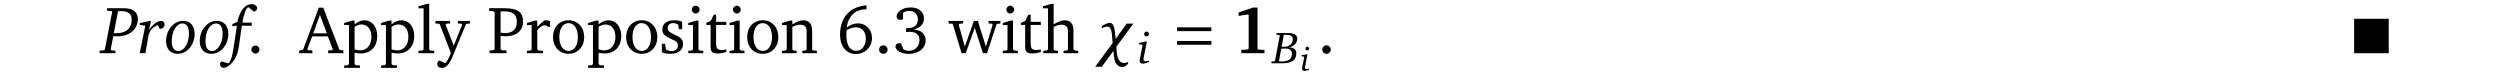
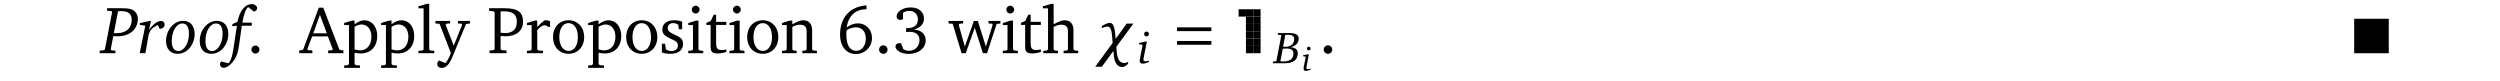
<svg xmlns="http://www.w3.org/2000/svg" xmlns:xlink="http://www.w3.org/1999/xlink" width="341.157pt" height="11.031pt" viewBox="0 0 341.157 11.031" version="1.2">
  <defs>
    <g>
      <symbol overflow="visible" id="glyph0-0">
        <path style="stroke:none;" d="M 0.453 0 L 4.125 0 L 4.125 -4.875 L 0.453 -4.875 Z M 0.922 -0.453 L 0.922 -4.422 L 3.656 -4.422 L 3.656 -0.453 Z M 0.922 -0.453 " />
      </symbol>
      <symbol overflow="visible" id="glyph0-1">
        <path style="stroke:none;" d="M 0.766 -6.141 L 0.766 -5.797 L 1.359 -5.75 L 1.453 -5.609 L 0.469 -0.531 L 0.328 -0.406 L -0.25 -0.344 L -0.25 0 L 1.906 0 L 1.906 -0.344 L 1.328 -0.406 L 1.266 -0.531 L 1.609 -2.328 C 1.859 -2.312 2.047 -2.312 2.172 -2.312 C 3.906 -2.312 4.969 -3.312 4.969 -4.703 C 4.969 -5.281 4.625 -5.781 4.094 -5.984 C 3.656 -6.141 3.219 -6.141 2.719 -6.141 Z M 2.266 -5.734 C 2.406 -5.734 2.531 -5.75 2.641 -5.75 C 3.656 -5.75 4.125 -5.391 4.125 -4.547 C 4.125 -3.422 3.375 -2.734 2.062 -2.734 C 1.953 -2.734 1.828 -2.75 1.688 -2.75 Z M 2.266 -5.734 " />
      </symbol>
      <symbol overflow="visible" id="glyph0-2">
        <path style="stroke:none;" d="M 1.625 -4.406 L 0.266 -4.109 L 0.266 -3.875 L 1.016 -3.75 L 0.25 0 L 1.031 0 L 1.406 -2.156 C 1.547 -3 1.844 -3.484 2.734 -3.844 L 2.969 -3.344 L 3.047 -3.344 C 3.422 -3.344 3.656 -3.594 3.656 -3.938 C 3.656 -4.219 3.453 -4.406 3.141 -4.406 C 2.688 -4.406 2.094 -3.984 1.516 -3.156 L 1.797 -4.406 Z M 1.625 -4.406 " />
      </symbol>
      <symbol overflow="visible" id="glyph0-3">
        <path style="stroke:none;" d="M 2.547 -4.422 C 1.938 -4.422 1.375 -4.156 0.938 -3.656 C 0.469 -3.141 0.203 -2.406 0.203 -1.656 C 0.203 -0.594 0.812 0.078 1.766 0.078 C 2.391 0.078 2.938 -0.172 3.375 -0.656 C 3.844 -1.203 4.109 -1.906 4.109 -2.625 C 4.109 -3.734 3.5 -4.422 2.547 -4.422 Z M 2.438 -4.062 C 3 -4.062 3.328 -3.594 3.328 -2.688 C 3.328 -1.297 2.641 -0.297 1.875 -0.297 C 1.312 -0.297 0.984 -0.766 0.984 -1.641 C 0.984 -3.062 1.641 -4.062 2.438 -4.062 Z M 2.438 -4.062 " />
      </symbol>
      <symbol overflow="visible" id="glyph0-4">
        <path style="stroke:none;" d="M 3.234 -5.688 C 3.531 -5.734 3.688 -5.922 3.688 -6.156 C 3.688 -6.438 3.375 -6.703 2.938 -6.703 C 2.078 -6.703 1.312 -5.844 1 -4.281 L 0.312 -3.984 L 0.297 -3.688 L 0.922 -3.75 L 0.531 -1.125 C 0.359 0.094 0.203 0.922 -0.234 1.375 L -1.188 1.125 C -1.312 1.219 -1.375 1.344 -1.375 1.5 C -1.375 1.781 -1.188 1.984 -0.891 1.984 C -0.453 1.984 0.062 1.625 0.547 0.938 C 0.938 0.375 1.109 -0.312 1.234 -1.156 L 1.594 -3.75 L 2.953 -3.75 L 2.953 -4.172 L 1.672 -4.172 C 1.875 -5.359 2.141 -6.078 2.484 -6.297 Z M 3.234 -5.688 " />
      </symbol>
      <symbol overflow="visible" id="glyph0-5">
        <path style="stroke:none;" d="M 0.781 -1.047 C 0.469 -1.047 0.234 -0.797 0.234 -0.5 C 0.234 -0.188 0.484 0.047 0.781 0.047 C 1.078 0.047 1.328 -0.188 1.328 -0.5 C 1.328 -0.797 1.078 -1.047 0.781 -1.047 Z M 0.781 -1.047 " />
      </symbol>
      <symbol overflow="visible" id="glyph1-0">
        <path style="stroke:none;" d="M 0.453 0 L 4.125 0 L 4.125 -4.875 L 0.453 -4.875 Z M 0.922 -0.453 L 0.922 -4.422 L 3.656 -4.422 L 3.656 -0.453 Z M 0.922 -0.453 " />
      </symbol>
      <symbol overflow="visible" id="glyph1-1">
        <path style="stroke:none;" d="M 2.594 -6.219 L 0.453 -0.484 L -0.078 -0.375 L -0.078 0 L 1.719 0 L 1.719 -0.375 L 1.125 -0.422 L 1.031 -0.547 L 1.688 -2.297 L 3.844 -2.297 L 4.5 -0.547 L 4.438 -0.422 L 3.875 -0.375 L 3.875 0 L 5.953 0 L 5.953 -0.375 L 5.406 -0.484 L 3.203 -6.219 Z M 2.75 -5.25 L 3.688 -2.719 L 1.844 -2.719 Z M 2.75 -5.25 " />
      </symbol>
      <symbol overflow="visible" id="glyph1-2">
        <path style="stroke:none;" d="M 0.203 2 L 2.359 2 L 2.359 1.672 L 1.781 1.625 L 1.625 1.469 L 1.625 -0.062 C 1.953 0 2.25 0.031 2.469 0.031 C 3.828 0.031 4.719 -0.906 4.719 -2.359 C 4.719 -3.641 3.969 -4.5 2.969 -4.5 C 2.531 -4.5 2.109 -4.312 1.625 -3.953 L 1.625 -4.453 L 1.266 -4.453 L 0.203 -4.125 L 0.203 -3.844 L 0.859 -3.844 L 0.859 1.469 L 0.703 1.625 L 0.203 1.672 Z M 1.625 -0.531 L 1.625 -3.609 C 1.969 -3.812 2.266 -3.922 2.578 -3.922 C 3.375 -3.922 3.922 -3.281 3.922 -2.234 C 3.922 -1.109 3.297 -0.391 2.406 -0.391 C 2.172 -0.391 1.922 -0.438 1.625 -0.531 Z M 1.625 -0.531 " />
      </symbol>
      <symbol overflow="visible" id="glyph1-3">
        <path style="stroke:none;" d="M 0.25 0 L 2.406 0 L 2.406 -0.328 L 1.875 -0.375 L 1.719 -0.516 L 1.719 -6.734 L 1.359 -6.734 L 0.25 -6.406 L 0.25 -6.125 L 0.953 -6.125 L 0.953 -0.516 L 0.797 -0.375 L 0.25 -0.328 Z M 0.25 0 " />
      </symbol>
      <symbol overflow="visible" id="glyph1-4">
        <path style="stroke:none;" d="M -0.016 -4.406 L -0.016 -4.062 L 0.547 -4.016 L 2.094 -0.031 C 1.859 0.609 1.594 1.078 1.344 1.344 L 0.469 0.984 C 0.312 1.141 0.234 1.297 0.234 1.484 C 0.234 1.781 0.469 2 0.859 2 C 1.453 2 1.891 1.5 2.328 0.453 L 4.156 -3.984 L 4.688 -4.062 L 4.688 -4.406 L 3.062 -4.406 L 3.062 -4.062 L 3.547 -4.031 L 3.625 -3.875 L 2.484 -1.031 L 1.375 -3.875 L 1.5 -4.031 L 1.984 -4.062 L 1.984 -4.406 Z M -0.016 -4.406 " />
      </symbol>
      <symbol overflow="visible" id="glyph1-5">
        <path style="stroke:none;" d="M 0.297 0 L 2.609 0 L 2.609 -0.375 L 1.953 -0.422 L 1.797 -0.547 L 1.797 -2.359 C 2.094 -2.328 2.312 -2.312 2.484 -2.312 C 3.969 -2.312 4.859 -3.109 4.859 -4.281 C 4.859 -5.672 4.078 -6.141 2.312 -6.141 L 0.234 -6.141 L 0.234 -5.781 L 0.828 -5.719 L 0.984 -5.594 L 0.984 -0.547 L 0.828 -0.422 L 0.297 -0.375 Z M 1.797 -2.797 L 1.797 -5.703 C 1.969 -5.719 2.141 -5.719 2.281 -5.719 C 3.453 -5.719 4.016 -5.281 4.016 -4.297 C 4.016 -3.281 3.453 -2.75 2.406 -2.75 C 2.266 -2.75 2.062 -2.766 1.797 -2.797 Z M 1.797 -2.797 " />
      </symbol>
      <symbol overflow="visible" id="glyph1-6">
        <path style="stroke:none;" d="M 0.281 0 L 2.484 0 L 2.484 -0.328 L 1.844 -0.375 L 1.688 -0.516 L 1.688 -3.141 C 2.062 -3.578 2.375 -3.812 2.688 -3.812 C 2.875 -3.812 3.031 -3.734 3.156 -3.594 L 3.438 -3.594 L 3.438 -4.375 C 3.25 -4.453 3.078 -4.5 2.891 -4.5 C 2.812 -4.5 2.734 -4.5 2.672 -4.484 C 2.328 -4.219 2 -3.922 1.688 -3.594 L 1.688 -4.453 L 1.344 -4.453 L 0.281 -4.125 L 0.281 -3.844 L 0.922 -3.844 L 0.922 -0.516 L 0.766 -0.375 L 0.281 -0.328 Z M 0.281 0 " />
      </symbol>
      <symbol overflow="visible" id="glyph1-7">
        <path style="stroke:none;" d="M 2.469 -4.5 C 1.234 -4.5 0.344 -3.578 0.344 -2.203 C 0.344 -0.844 1.234 0.078 2.469 0.078 C 3.688 0.078 4.594 -0.844 4.594 -2.203 C 4.594 -3.562 3.703 -4.5 2.469 -4.5 Z M 2.469 -4.109 C 3.203 -4.109 3.734 -3.391 3.734 -2.203 C 3.734 -1.016 3.203 -0.312 2.469 -0.312 C 1.734 -0.312 1.203 -1.031 1.203 -2.203 C 1.203 -3.391 1.719 -4.109 2.469 -4.109 Z M 2.469 -4.109 " />
      </symbol>
      <symbol overflow="visible" id="glyph1-8">
        <path style="stroke:none;" d="M 3.156 -4.297 C 2.844 -4.438 2.484 -4.5 2.078 -4.5 C 1.031 -4.5 0.453 -4.016 0.453 -3.219 C 0.453 -2.594 0.859 -2.312 1.641 -1.953 C 2.25 -1.688 2.578 -1.516 2.578 -1.047 C 2.578 -0.609 2.25 -0.297 1.719 -0.297 C 1.453 -0.297 1.188 -0.375 0.938 -0.516 L 0.828 -1.297 L 0.391 -1.297 L 0.391 -0.109 C 0.703 0.016 1.109 0.078 1.578 0.078 C 2.656 0.078 3.281 -0.438 3.281 -1.297 C 3.281 -1.625 3.156 -1.906 2.938 -2.078 C 2.641 -2.328 2.281 -2.453 1.969 -2.609 C 1.453 -2.859 1.188 -3.047 1.188 -3.438 C 1.188 -3.859 1.469 -4.109 1.953 -4.109 C 2.172 -4.109 2.391 -4.031 2.625 -3.906 L 2.703 -3.266 L 3.156 -3.266 Z M 3.156 -4.297 " />
      </symbol>
      <symbol overflow="visible" id="glyph1-9">
        <path style="stroke:none;" d="M 1.344 -6.484 C 1.047 -6.484 0.812 -6.25 0.812 -5.953 C 0.812 -5.656 1.047 -5.422 1.344 -5.422 C 1.625 -5.422 1.875 -5.656 1.875 -5.953 C 1.875 -6.25 1.625 -6.484 1.344 -6.484 Z M 1.375 -4.453 L 0.328 -4.125 L 0.328 -3.844 L 0.969 -3.844 L 0.969 -0.516 L 0.812 -0.375 L 0.328 -0.328 L 0.328 0 L 2.375 0 L 2.375 -0.328 L 1.891 -0.375 L 1.719 -0.516 L 1.719 -4.453 Z M 1.375 -4.453 " />
      </symbol>
      <symbol overflow="visible" id="glyph1-10">
        <path style="stroke:none;" d="M 0.812 -3.859 L 0.812 -0.891 C 0.812 -0.25 1 0.031 1.766 0.031 C 2.109 0.031 2.531 -0.031 2.953 -0.172 L 2.953 -0.516 C 2.75 -0.469 2.531 -0.438 2.328 -0.438 C 1.688 -0.438 1.562 -0.734 1.562 -1.438 L 1.562 -3.859 L 2.953 -3.859 L 2.953 -4.281 L 1.562 -4.281 L 1.562 -5.25 L 1.234 -5.25 L 0.828 -4.406 L 0.234 -4.141 L 0.234 -3.859 Z M 0.812 -3.859 " />
      </symbol>
      <symbol overflow="visible" id="glyph1-11">
        <path style="stroke:none;" d="M 0.281 0 L 2.281 0 L 2.281 -0.328 L 1.844 -0.375 L 1.688 -0.516 L 1.688 -3.594 C 2.078 -3.797 2.422 -3.891 2.703 -3.891 C 3.391 -3.891 3.641 -3.609 3.641 -2.953 L 3.641 -0.516 L 3.484 -0.375 L 3.047 -0.328 L 3.047 0 L 5.047 0 L 5.047 -0.328 L 4.547 -0.375 L 4.391 -0.516 L 4.391 -3.109 C 4.391 -4.016 3.953 -4.5 3.156 -4.5 C 2.766 -4.5 2.297 -4.281 1.688 -3.953 L 1.688 -4.453 L 1.344 -4.453 L 0.281 -4.125 L 0.281 -3.844 L 0.922 -3.844 L 0.922 -0.516 L 0.766 -0.375 L 0.281 -0.328 Z M 0.281 0 " />
      </symbol>
      <symbol overflow="visible" id="glyph1-12">
        <path style="stroke:none;" d="M 4.062 -6.531 C 1.812 -6.391 0.453 -4.875 0.453 -2.531 C 0.453 -0.891 1.359 0.109 2.594 0.109 C 3.844 0.109 4.812 -0.844 4.812 -2.078 C 4.812 -3.234 3.984 -4.078 2.906 -4.078 C 2.359 -4.078 1.828 -3.875 1.344 -3.516 C 1.625 -5.141 2.562 -6 4.031 -6 L 4.062 -6 Z M 1.328 -3.109 C 1.703 -3.391 2.156 -3.531 2.656 -3.531 C 3.438 -3.531 3.969 -2.938 3.969 -2 C 3.969 -1.031 3.422 -0.328 2.672 -0.328 C 1.797 -0.328 1.312 -1.094 1.312 -2.547 C 1.312 -2.734 1.312 -2.922 1.328 -3.109 Z M 1.328 -3.109 " />
      </symbol>
      <symbol overflow="visible" id="glyph1-13">
        <path style="stroke:none;" d="M 1.266 -1.078 C 0.953 -1.078 0.688 -0.828 0.688 -0.5 C 0.688 -0.172 0.953 0.078 1.266 0.078 C 1.594 0.078 1.844 -0.172 1.844 -0.5 C 1.844 -0.828 1.594 -1.078 1.266 -1.078 Z M 1.266 -1.078 " />
      </symbol>
      <symbol overflow="visible" id="glyph1-14">
        <path style="stroke:none;" d="M 2.906 -3.234 C 3.797 -3.484 4.266 -4.016 4.266 -4.719 C 4.266 -5.641 3.562 -6.25 2.469 -6.25 C 1.312 -6.25 0.531 -5.641 0.531 -5.031 C 0.531 -4.75 0.734 -4.547 1.031 -4.547 C 1.172 -4.547 1.297 -4.578 1.406 -4.656 L 1.406 -5.516 C 1.672 -5.703 1.953 -5.781 2.266 -5.781 C 2.969 -5.781 3.438 -5.312 3.438 -4.594 C 3.438 -3.859 2.938 -3.422 2.016 -3.422 C 1.953 -3.422 1.891 -3.422 1.828 -3.422 L 1.828 -2.891 C 2 -2.906 2.156 -2.922 2.312 -2.922 C 3.188 -2.922 3.656 -2.5 3.656 -1.781 C 3.656 -0.969 3.062 -0.328 2.219 -0.328 C 1.953 -0.328 1.688 -0.406 1.453 -0.547 L 1.156 -1.328 C 1.062 -1.359 0.969 -1.375 0.891 -1.375 C 0.594 -1.375 0.375 -1.172 0.375 -0.906 C 0.375 -0.438 1.094 0.094 2.188 0.094 C 3.594 0.094 4.5 -0.734 4.5 -1.766 C 4.5 -2.594 3.922 -3.156 2.906 -3.234 Z M 2.906 -3.234 " />
      </symbol>
      <symbol overflow="visible" id="glyph1-15">
        <path style="stroke:none;" d="M -0.016 -4.406 L -0.016 -4.062 L 0.547 -4.016 L 1.766 0 L 2.328 0 L 3.562 -3.469 L 4.672 0 L 5.234 0 L 6.547 -3.984 L 7.062 -4.062 L 7.062 -4.406 L 5.438 -4.406 L 5.438 -4.062 L 5.938 -4.031 L 6 -3.875 L 5.078 -0.906 L 3.984 -4.406 L 3.438 -4.406 L 2.203 -0.906 L 1.375 -3.875 L 1.484 -4.031 L 1.969 -4.062 L 1.969 -4.406 Z M -0.016 -4.406 " />
      </symbol>
      <symbol overflow="visible" id="glyph1-16">
        <path style="stroke:none;" d="M 1.297 -6.734 L 0.172 -6.406 L 0.172 -6.125 L 0.875 -6.125 L 0.875 -0.516 L 0.719 -0.375 L 0.234 -0.328 L 0.234 0 L 2.234 0 L 2.234 -0.328 L 1.797 -0.375 L 1.641 -0.516 L 1.641 -3.594 C 2.031 -3.797 2.375 -3.891 2.672 -3.891 C 3.344 -3.891 3.594 -3.609 3.594 -2.953 L 3.594 -0.516 L 3.438 -0.375 L 3 -0.328 L 3 0 L 5 0 L 5 -0.328 L 4.516 -0.375 L 4.344 -0.516 L 4.344 -3.109 C 4.344 -4.016 3.922 -4.5 3.125 -4.5 C 2.734 -4.5 2.25 -4.281 1.641 -3.953 L 1.641 -6.734 Z M 1.297 -6.734 " />
      </symbol>
      <symbol overflow="visible" id="glyph2-0">
        <path style="stroke:none;" d="" />
      </symbol>
      <symbol overflow="visible" id="glyph2-1">
        <path style="stroke:none;" d="M 3.5 1.328 C 2.797 1.328 2.609 0.422 2.562 -0.016 L 2.484 -0.875 L 4.812 -4.047 L 3.906 -4.047 L 2.406 -1.969 C 2.25 -3.5 2.156 -4.141 1.562 -4.141 C 1.234 -4.141 0.828 -3.875 0.531 -3.734 C 0.531 -3.734 0.5 -3.516 0.484 -3.422 C 0.719 -3.516 1.078 -3.641 1.328 -3.641 C 1.656 -3.641 1.828 -3.109 1.875 -2.656 L 1.984 -1.406 L -0.391 1.844 L 0.516 1.844 L 2.078 -0.312 L 2.188 0.625 C 2.281 1.266 2.609 1.875 3.297 1.875 C 3.609 1.875 3.828 1.688 4.062 1.469 C 4.062 1.469 4.109 1.297 4.125 1.156 C 3.828 1.328 3.797 1.328 3.5 1.328 Z M 3.5 1.328 " />
      </symbol>
      <symbol overflow="visible" id="glyph3-0">
        <path style="stroke:none;" d="" />
      </symbol>
      <symbol overflow="visible" id="glyph3-1">
        <path style="stroke:none;" d="M 1.234 -4.328 C 1.047 -4.328 0.906 -4.188 0.906 -4 C 0.906 -3.812 1.047 -3.672 1.234 -3.672 C 1.422 -3.672 1.562 -3.812 1.562 -4 C 1.562 -4.188 1.422 -4.328 1.234 -4.328 Z M 1.109 -2.969 L 0.203 -2.766 L 0.203 -2.609 L 0.703 -2.516 L 0.344 -0.688 C 0.312 -0.547 0.297 -0.438 0.297 -0.359 C 0.297 -0.094 0.438 0.047 0.703 0.047 C 0.922 0.047 1.219 -0.031 1.562 -0.172 L 1.562 -0.359 C 1.375 -0.297 1.219 -0.266 1.109 -0.266 C 0.922 -0.266 0.812 -0.344 0.812 -0.516 C 0.812 -0.547 0.812 -0.594 0.828 -0.672 L 1.281 -2.969 Z M 1.109 -2.969 " />
      </symbol>
      <symbol overflow="visible" id="glyph3-2">
        <path style="stroke:none;" d="M 0.516 -4.125 L 0.516 -3.891 L 0.906 -3.859 L 0.969 -3.781 L 0.312 -0.359 L 0.219 -0.266 L -0.172 -0.234 L -0.172 0 L 1.359 0 C 2.609 0 3.219 -0.453 3.219 -1.375 C 3.219 -1.875 2.891 -2.156 2.25 -2.188 C 2.969 -2.375 3.344 -2.781 3.344 -3.359 C 3.344 -3.891 2.938 -4.125 2.094 -4.125 Z M 1.219 -2.266 L 1.516 -3.875 C 1.672 -3.891 1.781 -3.891 1.859 -3.891 C 2.453 -3.891 2.734 -3.703 2.734 -3.297 C 2.734 -2.672 2.297 -2.25 1.531 -2.25 C 1.453 -2.25 1.359 -2.266 1.219 -2.266 Z M 0.844 -0.266 L 1.172 -1.984 C 1.375 -2 1.531 -2.016 1.656 -2.016 C 2.312 -2.016 2.625 -1.812 2.625 -1.328 C 2.625 -0.609 2.156 -0.25 1.25 -0.25 C 1.125 -0.25 0.984 -0.266 0.844 -0.266 Z M 0.844 -0.266 " />
      </symbol>
      <symbol overflow="visible" id="glyph4-0">
        <path style="stroke:none;" d="" />
      </symbol>
      <symbol overflow="visible" id="glyph4-1">
        <path style="stroke:none;" d="M 5.25 -3.016 L 5.25 -3.531 L 0.562 -3.531 L 0.562 -3.016 Z M 5.25 -1.156 L 5.25 -1.672 L 0.562 -1.672 L 0.562 -1.156 Z M 5.25 -1.156 " />
      </symbol>
-       <symbol overflow="visible" id="glyph5-0">
-         <path style="stroke:none;" d="" />
-       </symbol>
-       <symbol overflow="visible" id="glyph5-1">
-         <path style="stroke:none;" d="M 2.969 -6.234 L 1 -5.562 L 1 -5.094 L 2.297 -5.297 L 2.375 -5.188 L 2.375 -0.672 L 2.266 -0.516 L 1.359 -0.453 L 1.359 0 L 4.531 0 L 4.531 -0.453 L 3.672 -0.5 L 3.578 -0.641 L 3.578 -6.234 Z M 2.969 -6.234 " />
-       </symbol>
      <symbol overflow="visible" id="glyph6-0">
        <path style="stroke:none;" d="" />
      </symbol>
      <symbol overflow="visible" id="glyph6-1">
        <path style="stroke:none;" d="M 0.938 -3.266 C 0.797 -3.266 0.688 -3.156 0.688 -3.016 C 0.688 -2.875 0.797 -2.766 0.938 -2.766 C 1.062 -2.766 1.188 -2.875 1.188 -3.016 C 1.188 -3.156 1.062 -3.266 0.938 -3.266 Z M 0.844 -2.234 L 0.156 -2.094 L 0.156 -1.969 L 0.531 -1.891 L 0.25 -0.516 C 0.234 -0.406 0.234 -0.328 0.234 -0.281 C 0.234 -0.062 0.328 0.031 0.531 0.031 C 0.703 0.031 0.922 -0.016 1.172 -0.125 L 1.172 -0.281 C 1.031 -0.234 0.922 -0.203 0.828 -0.203 C 0.688 -0.203 0.609 -0.266 0.609 -0.391 C 0.609 -0.406 0.625 -0.453 0.625 -0.5 L 0.953 -2.234 Z M 0.844 -2.234 " />
      </symbol>
      <symbol overflow="visible" id="glyph7-0">
        <path style="stroke:none;" d="" />
      </symbol>
      <symbol overflow="visible" id="glyph7-1">
        <path style="stroke:none;" d="M 5.281 0 L 5.281 -4.703 L 0.562 -4.703 L 0.562 0 Z M 5.281 0 " />
+       </symbol>
+       <symbol overflow="visible" id="glyph5-0">
+         <g transform="matrix(1,0,0,1,0,-7)">
+           <rect x="1" y="1" width="1" height="1" />
+           <rect x="2" y="1" width="1" height="1" />
+           <rect x="3" y="1" width="1" height="1" />
+           <rect x="2" y="2" width="1" height="1" />
+           <rect x="3" y="2" width="1" height="1" />
+           <rect x="2" y="3" width="1" height="1" />
+           <rect x="3" y="3" width="1" height="1" />
+           <rect x="2" y="4" width="1" height="1" />
+           <rect x="3" y="4" width="1" height="1" />
+           <rect x="2" y="5" width="1" height="1" />
+           <rect x="3" y="5" width="1" height="1" />
+           <rect x="2" y="6" width="1" height="1" />
+           <rect x="3" y="6" width="1" height="1" />
+         </g>
      </symbol>
    </g>
    <clipPath id="clip1">
      <path d="M 13.387 1 L 32 1 L 32 8 L 13.387 8 Z M 13.387 1 " />
    </clipPath>
  </defs>
  <g id="surface1">
    <g clip-path="url(#clip1)" clip-rule="nonzero">
      <g style="fill:rgb(0%,0%,0%);fill-opacity:1;">
        <use xlink:href="#glyph0-1" x="13.846" y="7.264" />
        <use xlink:href="#glyph0-2" x="18.81" y="7.264" />
        <use xlink:href="#glyph0-3" x="22.455" y="7.264" />
        <use xlink:href="#glyph0-3" x="27.052" y="7.264" />
      </g>
    </g>
    <g style="fill:rgb(0%,0%,0%);fill-opacity:1;">
      <use xlink:href="#glyph0-4" x="31.402" y="7.264" />
      <use xlink:href="#glyph0-5" x="34.077" y="7.264" />
    </g>
    <g style="fill:rgb(0%,0%,0%);fill-opacity:1;">
      <use xlink:href="#glyph1-1" x="40.909" y="7.264" />
      <use xlink:href="#glyph1-2" x="46.761" y="7.264" />
      <use xlink:href="#glyph1-2" x="51.807" y="7.264" />
      <use xlink:href="#glyph1-3" x="56.853" y="7.264" />
      <use xlink:href="#glyph1-4" x="59.435" y="7.264" />
    </g>
    <g style="fill:rgb(0%,0%,0%);fill-opacity:1;">
      <use xlink:href="#glyph1-5" x="66.515" y="7.264" />
      <use xlink:href="#glyph1-6" x="71.625" y="7.264" />
      <use xlink:href="#glyph1-7" x="75.123" y="7.264" />
      <use xlink:href="#glyph1-2" x="80.06" y="7.264" />
      <use xlink:href="#glyph1-7" x="85.106" y="7.264" />
    </g>
    <g style="fill:rgb(0%,0%,0%);fill-opacity:1;">
      <use xlink:href="#glyph1-8" x="89.932" y="7.264" />
      <use xlink:href="#glyph1-9" x="93.595" y="7.264" />
      <use xlink:href="#glyph1-10" x="96.16" y="7.264" />
      <use xlink:href="#glyph1-9" x="99.218" y="7.264" />
    </g>
    <g style="fill:rgb(0%,0%,0%);fill-opacity:1;">
      <use xlink:href="#glyph1-7" x="101.618" y="7.264" />
    </g>
    <g style="fill:rgb(0%,0%,0%);fill-opacity:1;">
      <use xlink:href="#glyph1-11" x="106.435" y="7.264" />
    </g>
    <g style="fill:rgb(0%,0%,0%);fill-opacity:1;">
      <use xlink:href="#glyph1-12" x="114.183" y="7.264" />
      <use xlink:href="#glyph1-13" x="119.275" y="7.264" />
      <use xlink:href="#glyph1-14" x="121.821" y="7.264" />
    </g>
    <g style="fill:rgb(0%,0%,0%);fill-opacity:1;">
      <use xlink:href="#glyph1-15" x="129.458" y="7.264" />
      <use xlink:href="#glyph1-9" x="136.519" y="7.264" />
      <use xlink:href="#glyph1-10" x="139.084" y="7.264" />
      <use xlink:href="#glyph1-16" x="142.142" y="7.264" />
    </g>
    <g style="fill:rgb(0%,0%,0%);fill-opacity:1;">
      <use xlink:href="#glyph2-1" x="149.852" y="7.264" />
    </g>
    <g style="fill:rgb(0%,0%,0%);fill-opacity:1;">
      <use xlink:href="#glyph3-1" x="155.226" y="8.637" />
    </g>
    <g style="fill:rgb(0%,0%,0%);fill-opacity:1;">
      <use xlink:href="#glyph4-1" x="160.057" y="7.264" />
    </g>
    <g style="fill:rgb(0%,0%,0%);fill-opacity:1;">
-       <use xlink:href="#glyph5-1" x="168.024" y="7.264" />
-     </g>
-     <g style="fill:rgb(0%,0%,0%);fill-opacity:1;">
-       <use xlink:href="#glyph3-2" x="173.677" y="8.637" />
-     </g>
-     <g style="fill:rgb(0%,0%,0%);fill-opacity:1;">
-       <use xlink:href="#glyph6-1" x="177.462" y="9.64" />
-     </g>
-     <g style="fill:rgb(0%,0%,0%);fill-opacity:1;">
-       <use xlink:href="#glyph1-13" x="179.754" y="7.264" />
-     </g>
-     <g style="fill:rgb(0%,0%,0%);fill-opacity:1;">
-       <use xlink:href="#glyph7-1" x="320.689" y="7.264" />
+       <use xlink:href="#glyph5-0" x="168.024" y="7.264" />
+     </g>
+     <g style="fill:rgb(0%,0%,0%);fill-opacity:1;">
+       <use xlink:href="#glyph3-2" x="173.877" y="8.637" />
+     </g>
+     <g style="fill:rgb(0%,0%,0%);fill-opacity:1;">
+       <use xlink:href="#glyph6-1" x="177.661" y="9.64" />
+     </g>
+     <g style="fill:rgb(0%,0%,0%);fill-opacity:1;">
+       <use xlink:href="#glyph1-13" x="179.954" y="7.264" />
+     </g>
+     <g style="fill:rgb(0%,0%,0%);fill-opacity:1;">
+       <use xlink:href="#glyph7-1" x="320.696" y="7.264" />
    </g>
  </g>
</svg>
